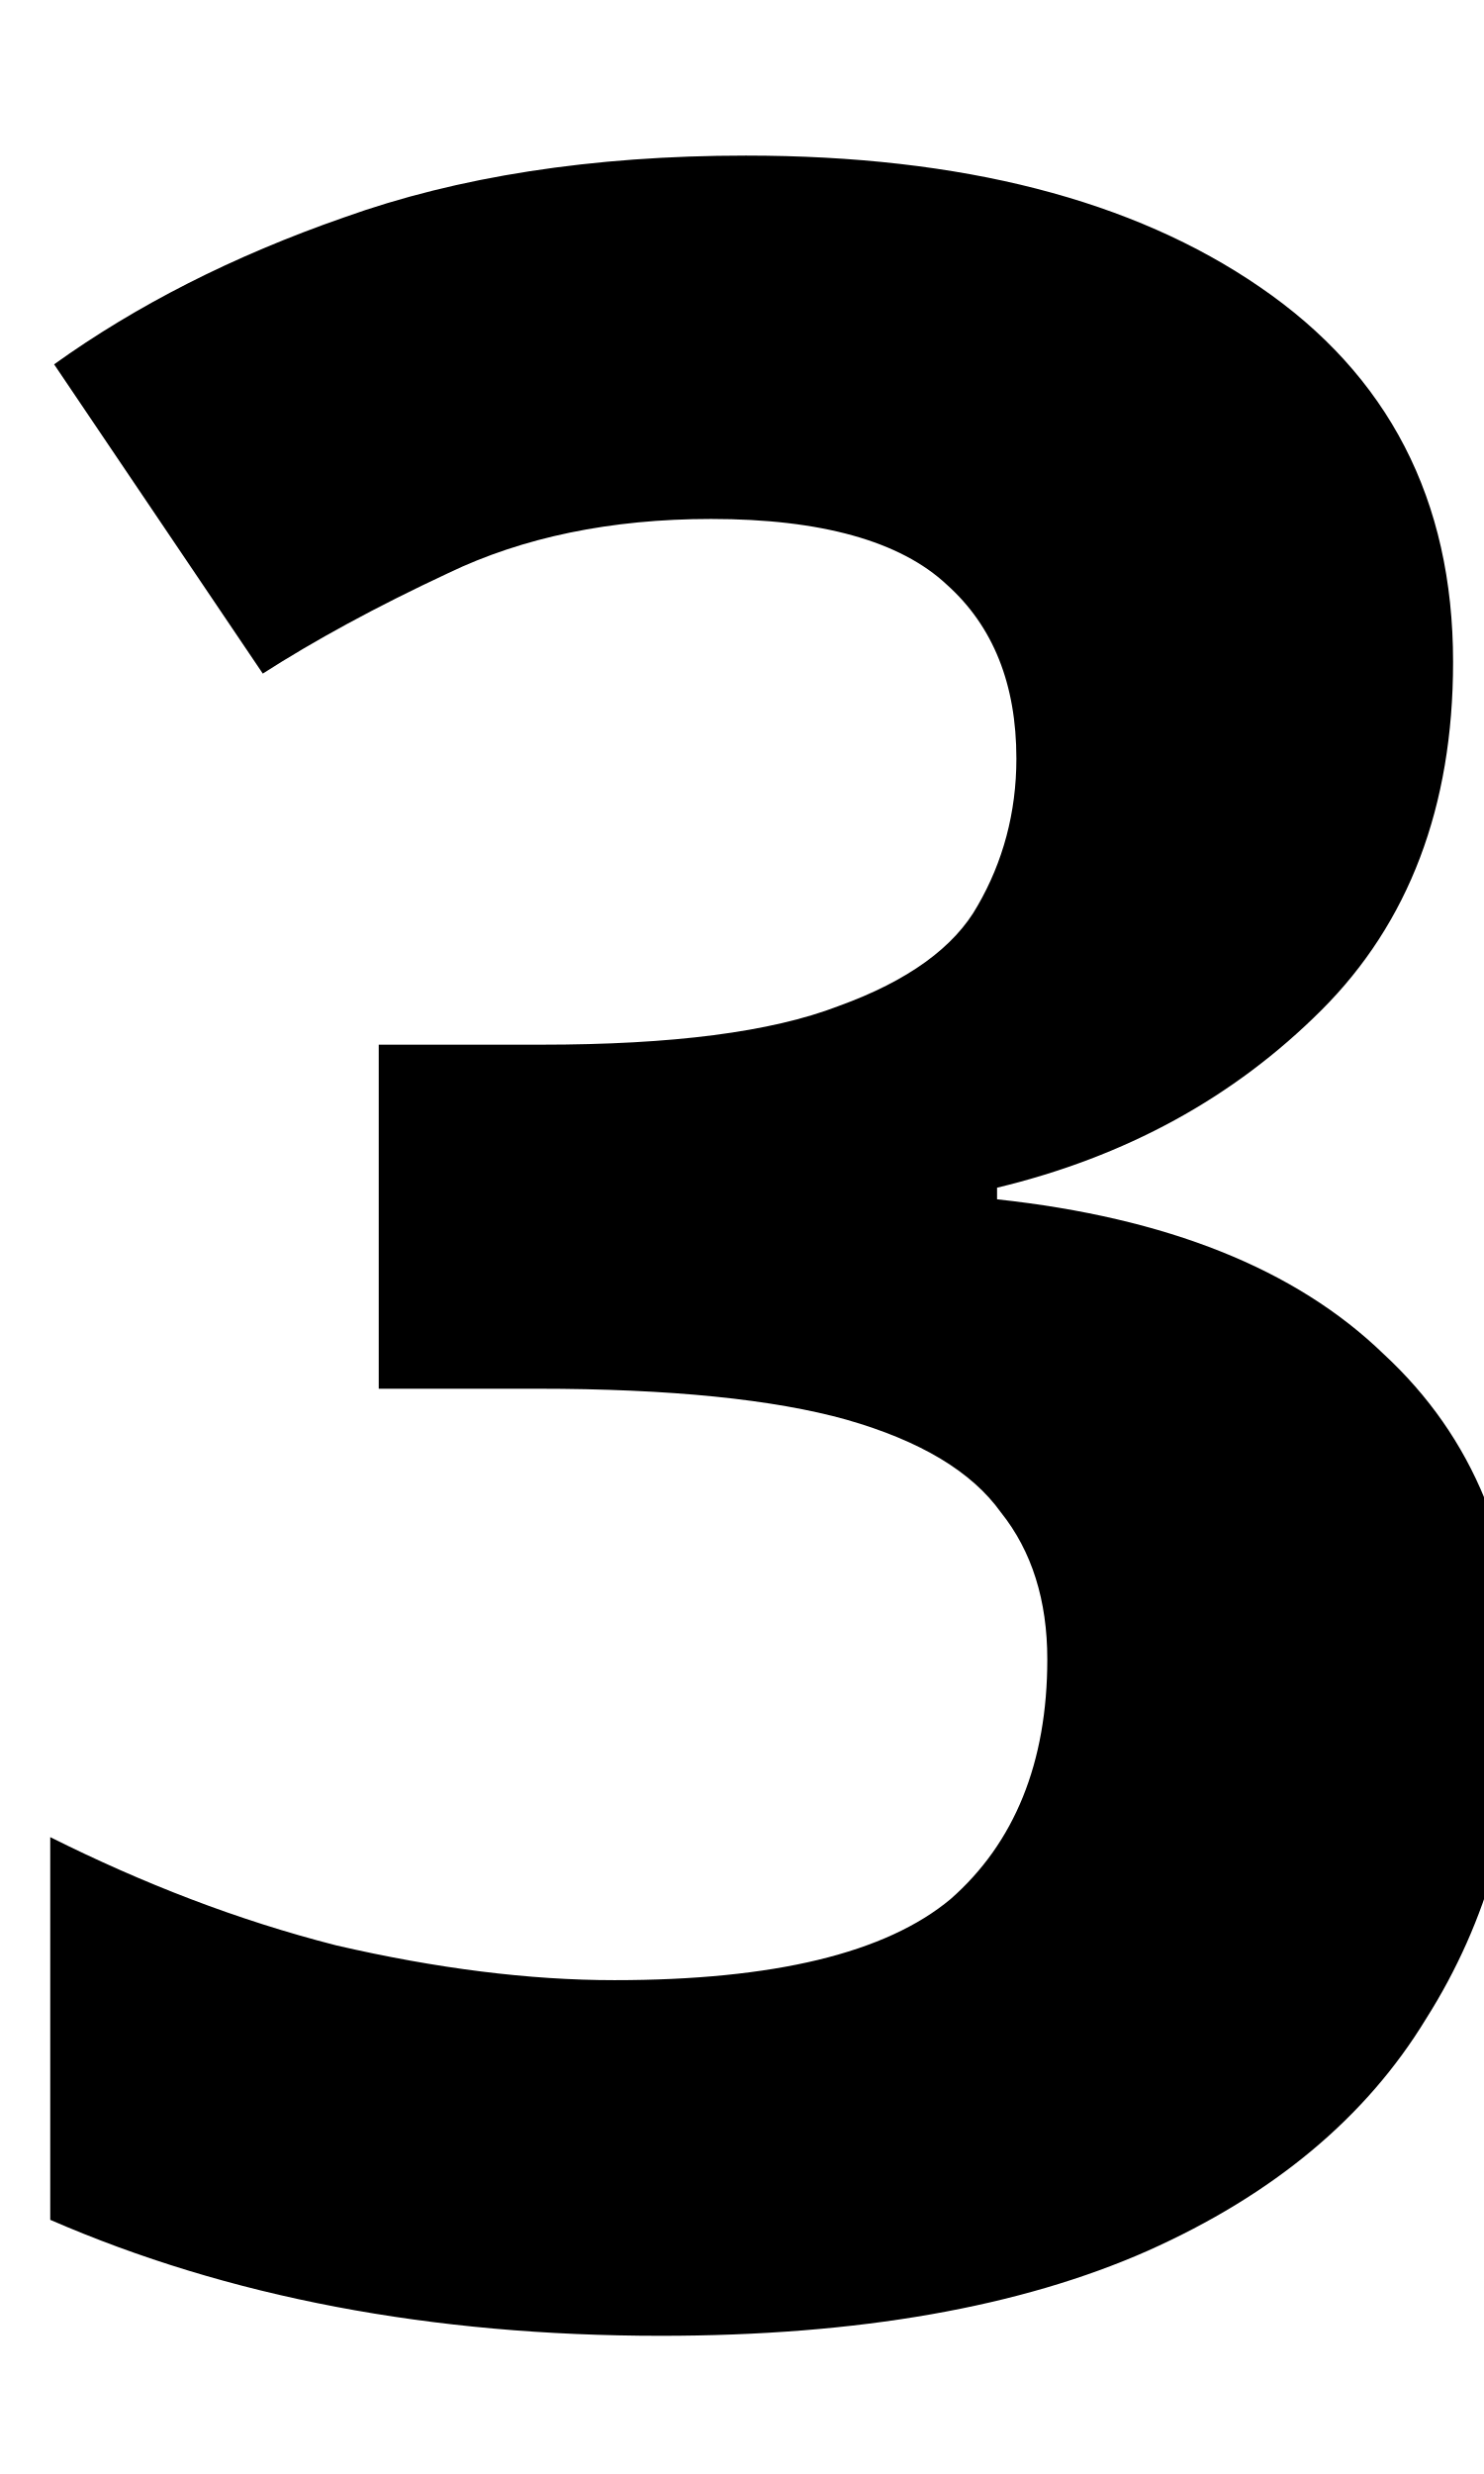
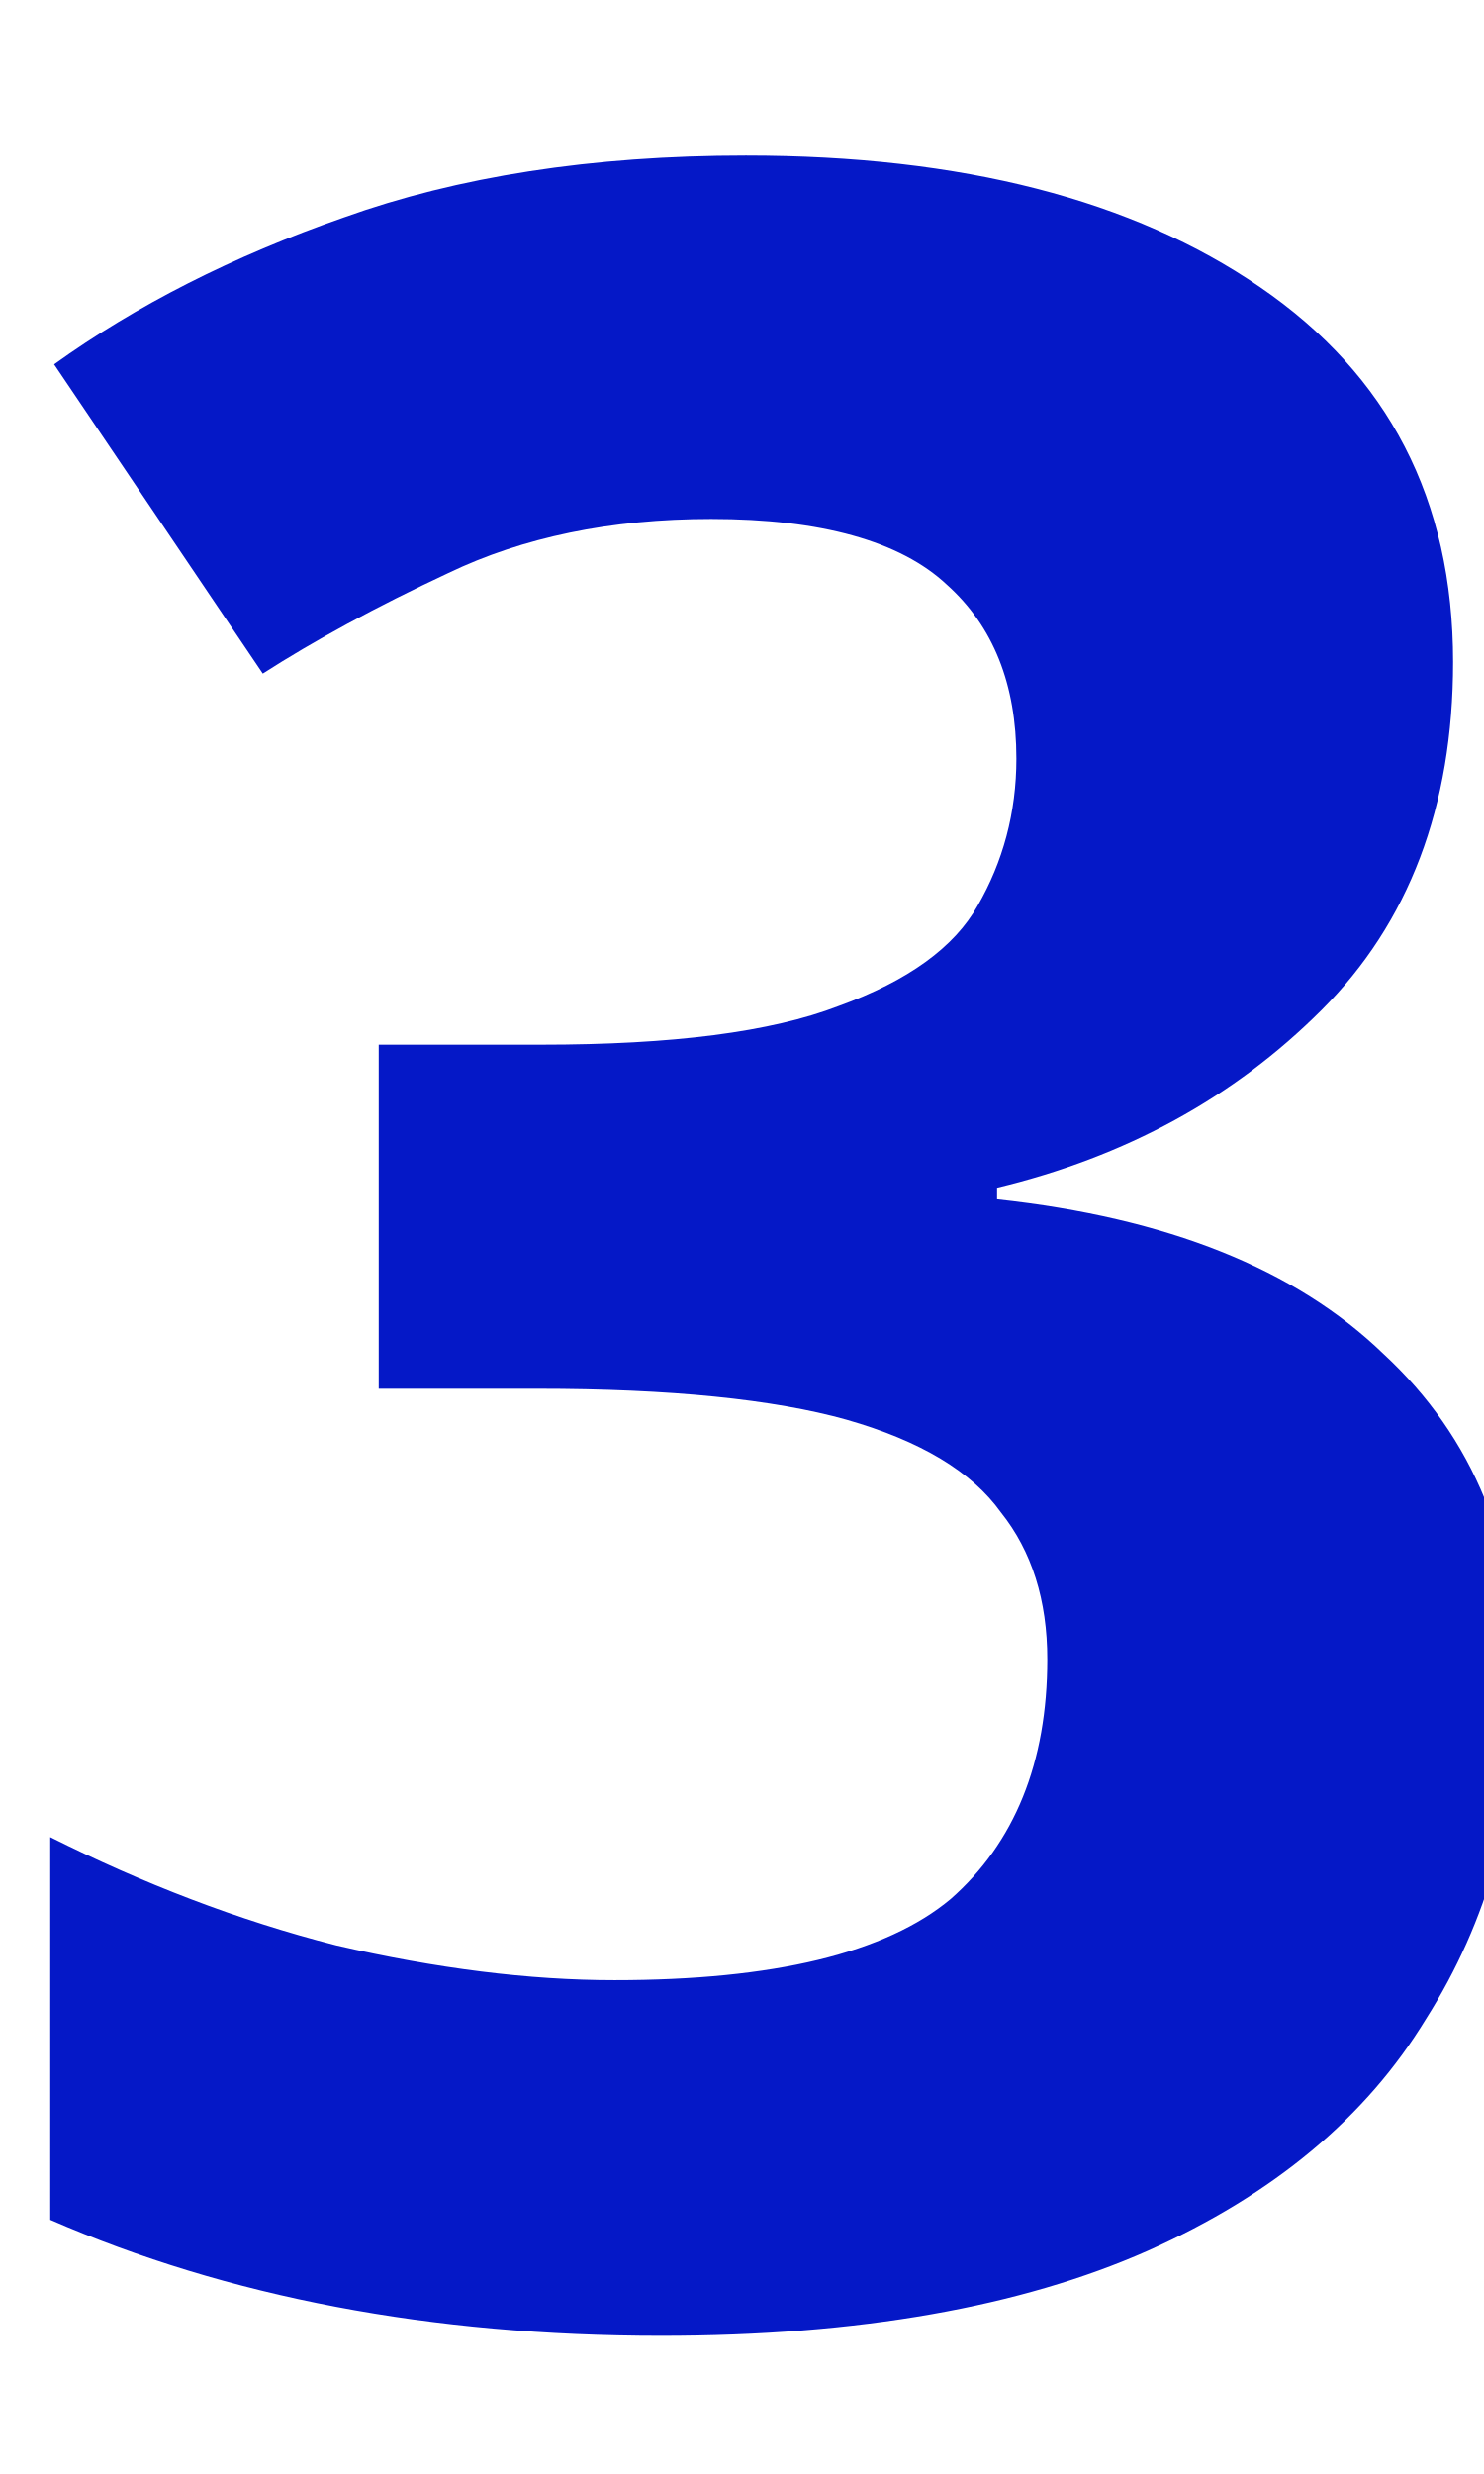
<svg xmlns="http://www.w3.org/2000/svg" width="6" height="10">
  <g>
  </g>
  <g>
-     <text font-weight="bold" xml:space="preserve" text-anchor="start" font-family="Arvo, sans-serif" font-size="12" id="svg_1" y="9.316" x="-0.25" fill-opacity="null" stroke-opacity="null" stroke-width="0" stroke="#000" fill="#000000">3</text>
+     <text font-weight="bold" xml:space="preserve" text-anchor="start" font-family="Arvo, sans-serif" font-size="12" id="svg_1" y="9.316" x="-0.25" fill-opacity="null" stroke-opacity="null" stroke-width="0" stroke="#000" fill="#0518c7">3</text>
  </g>
</svg>
